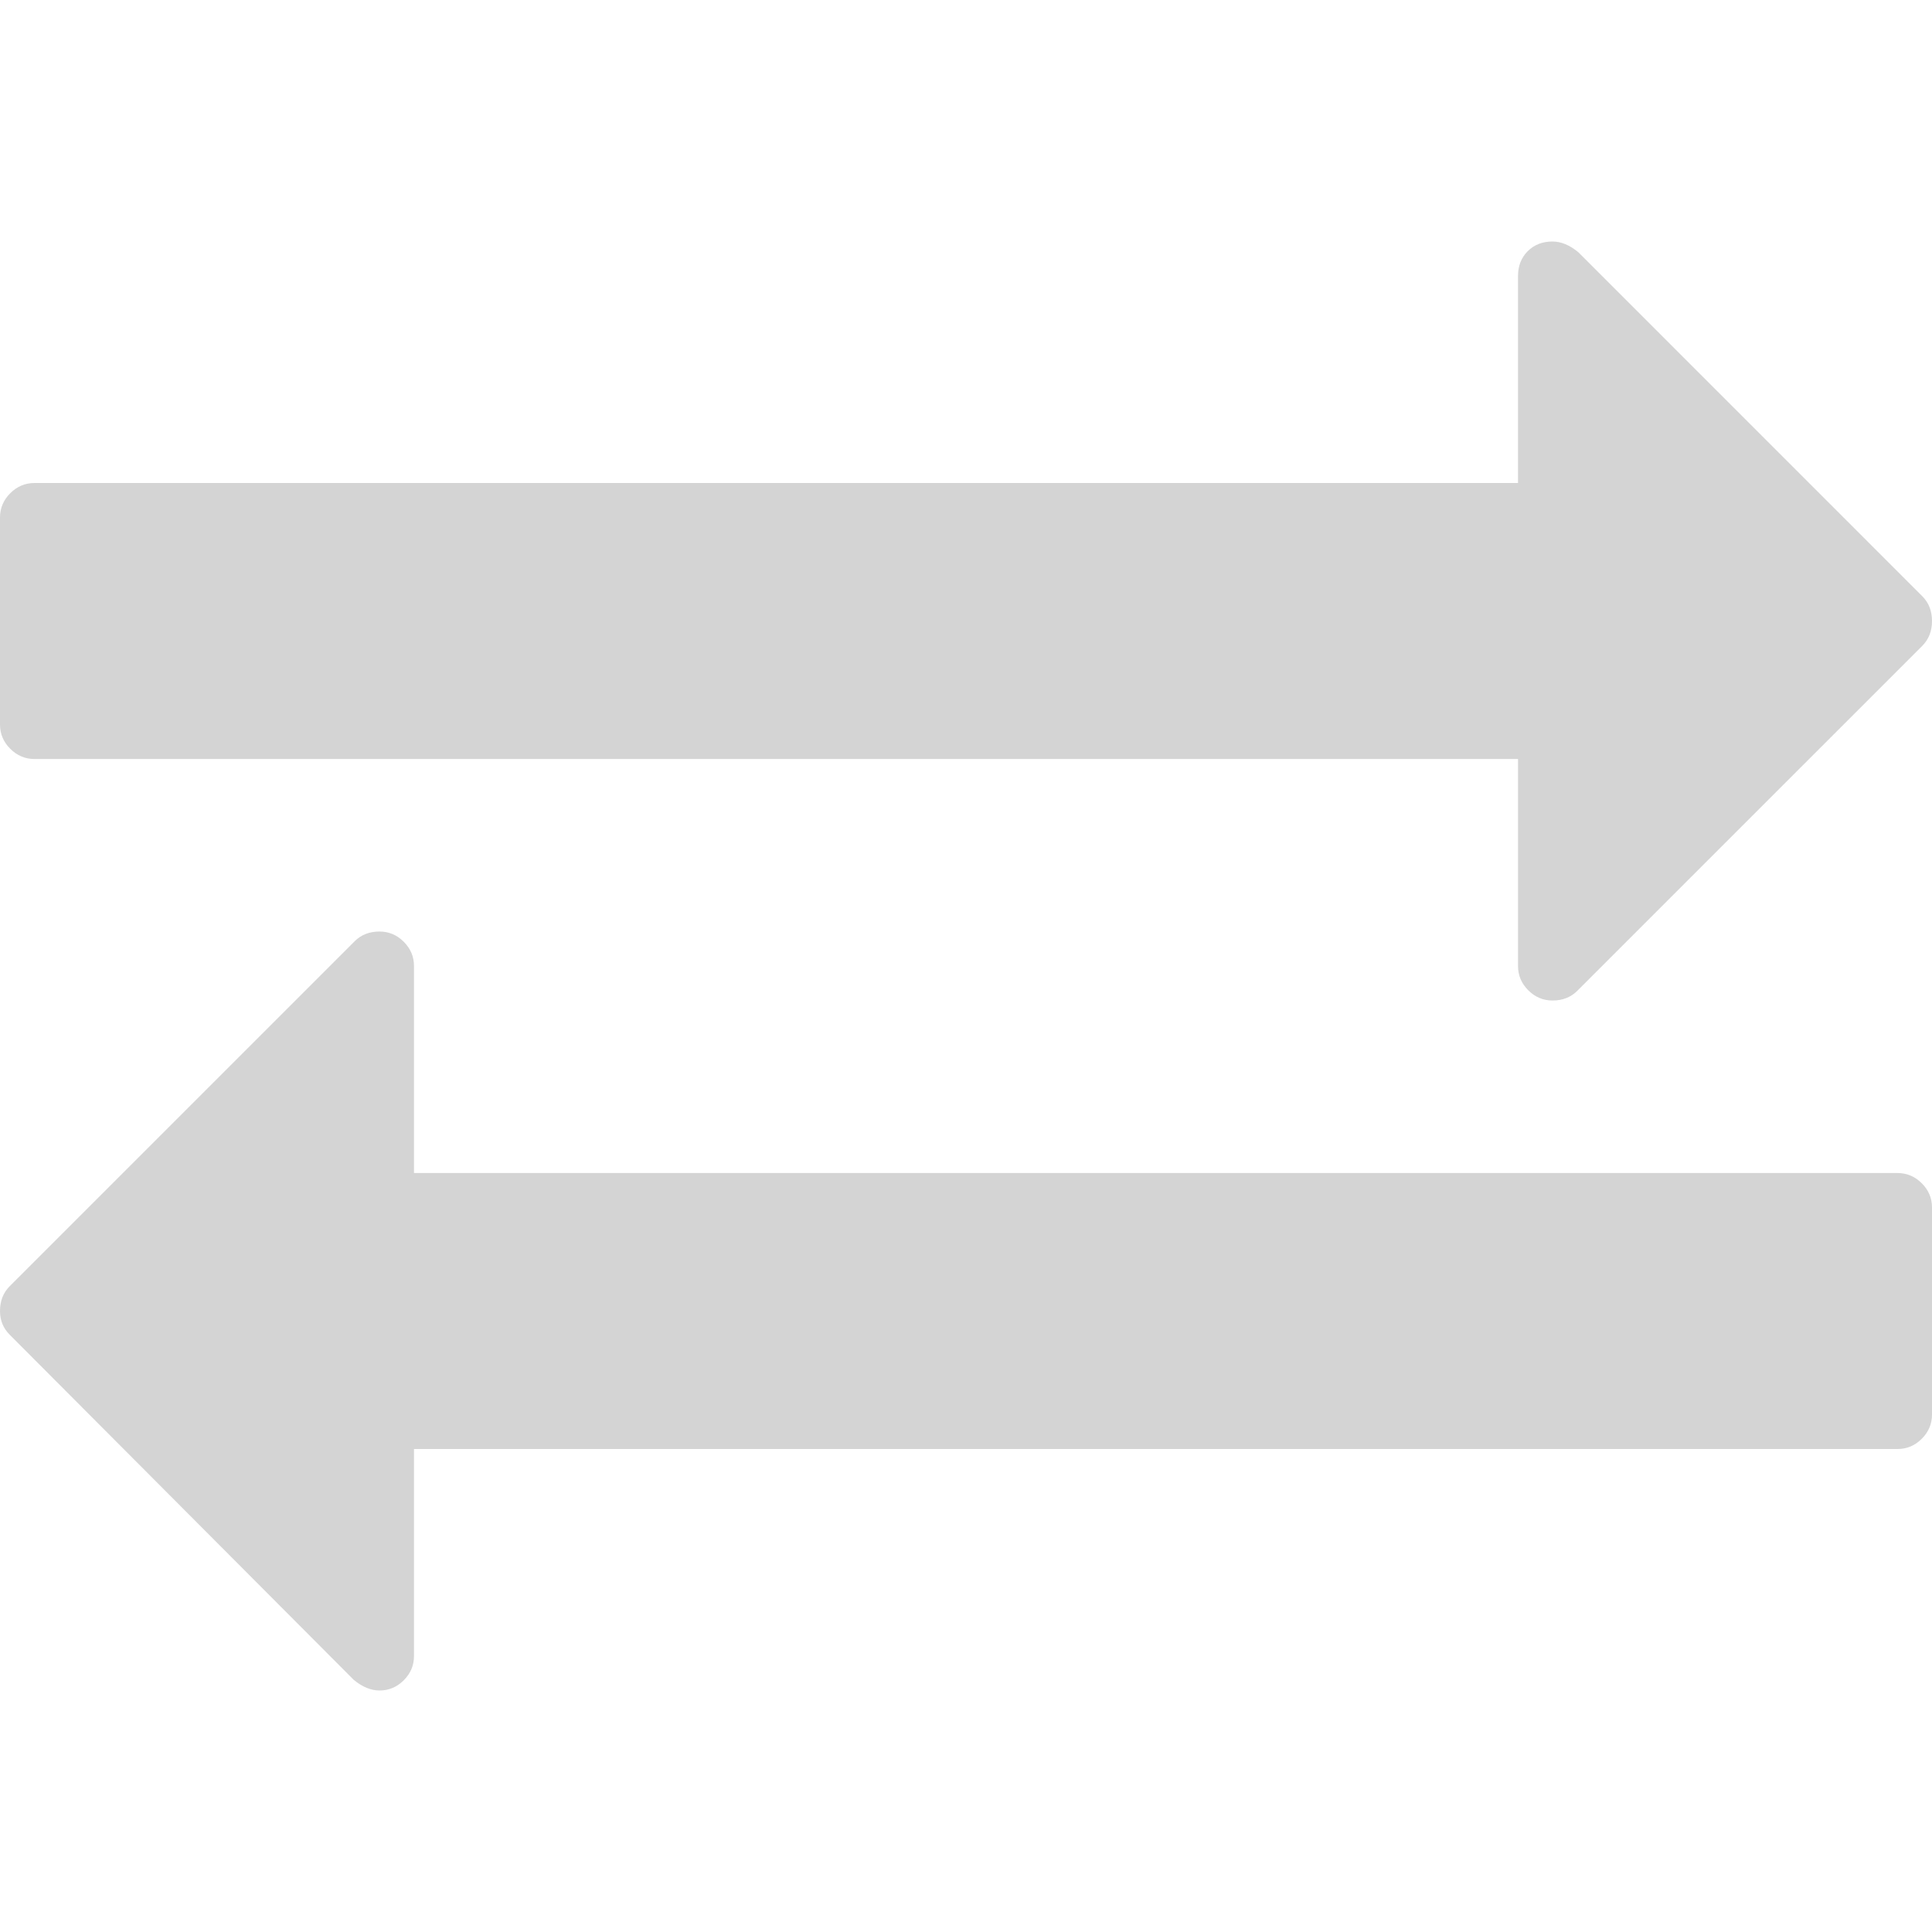
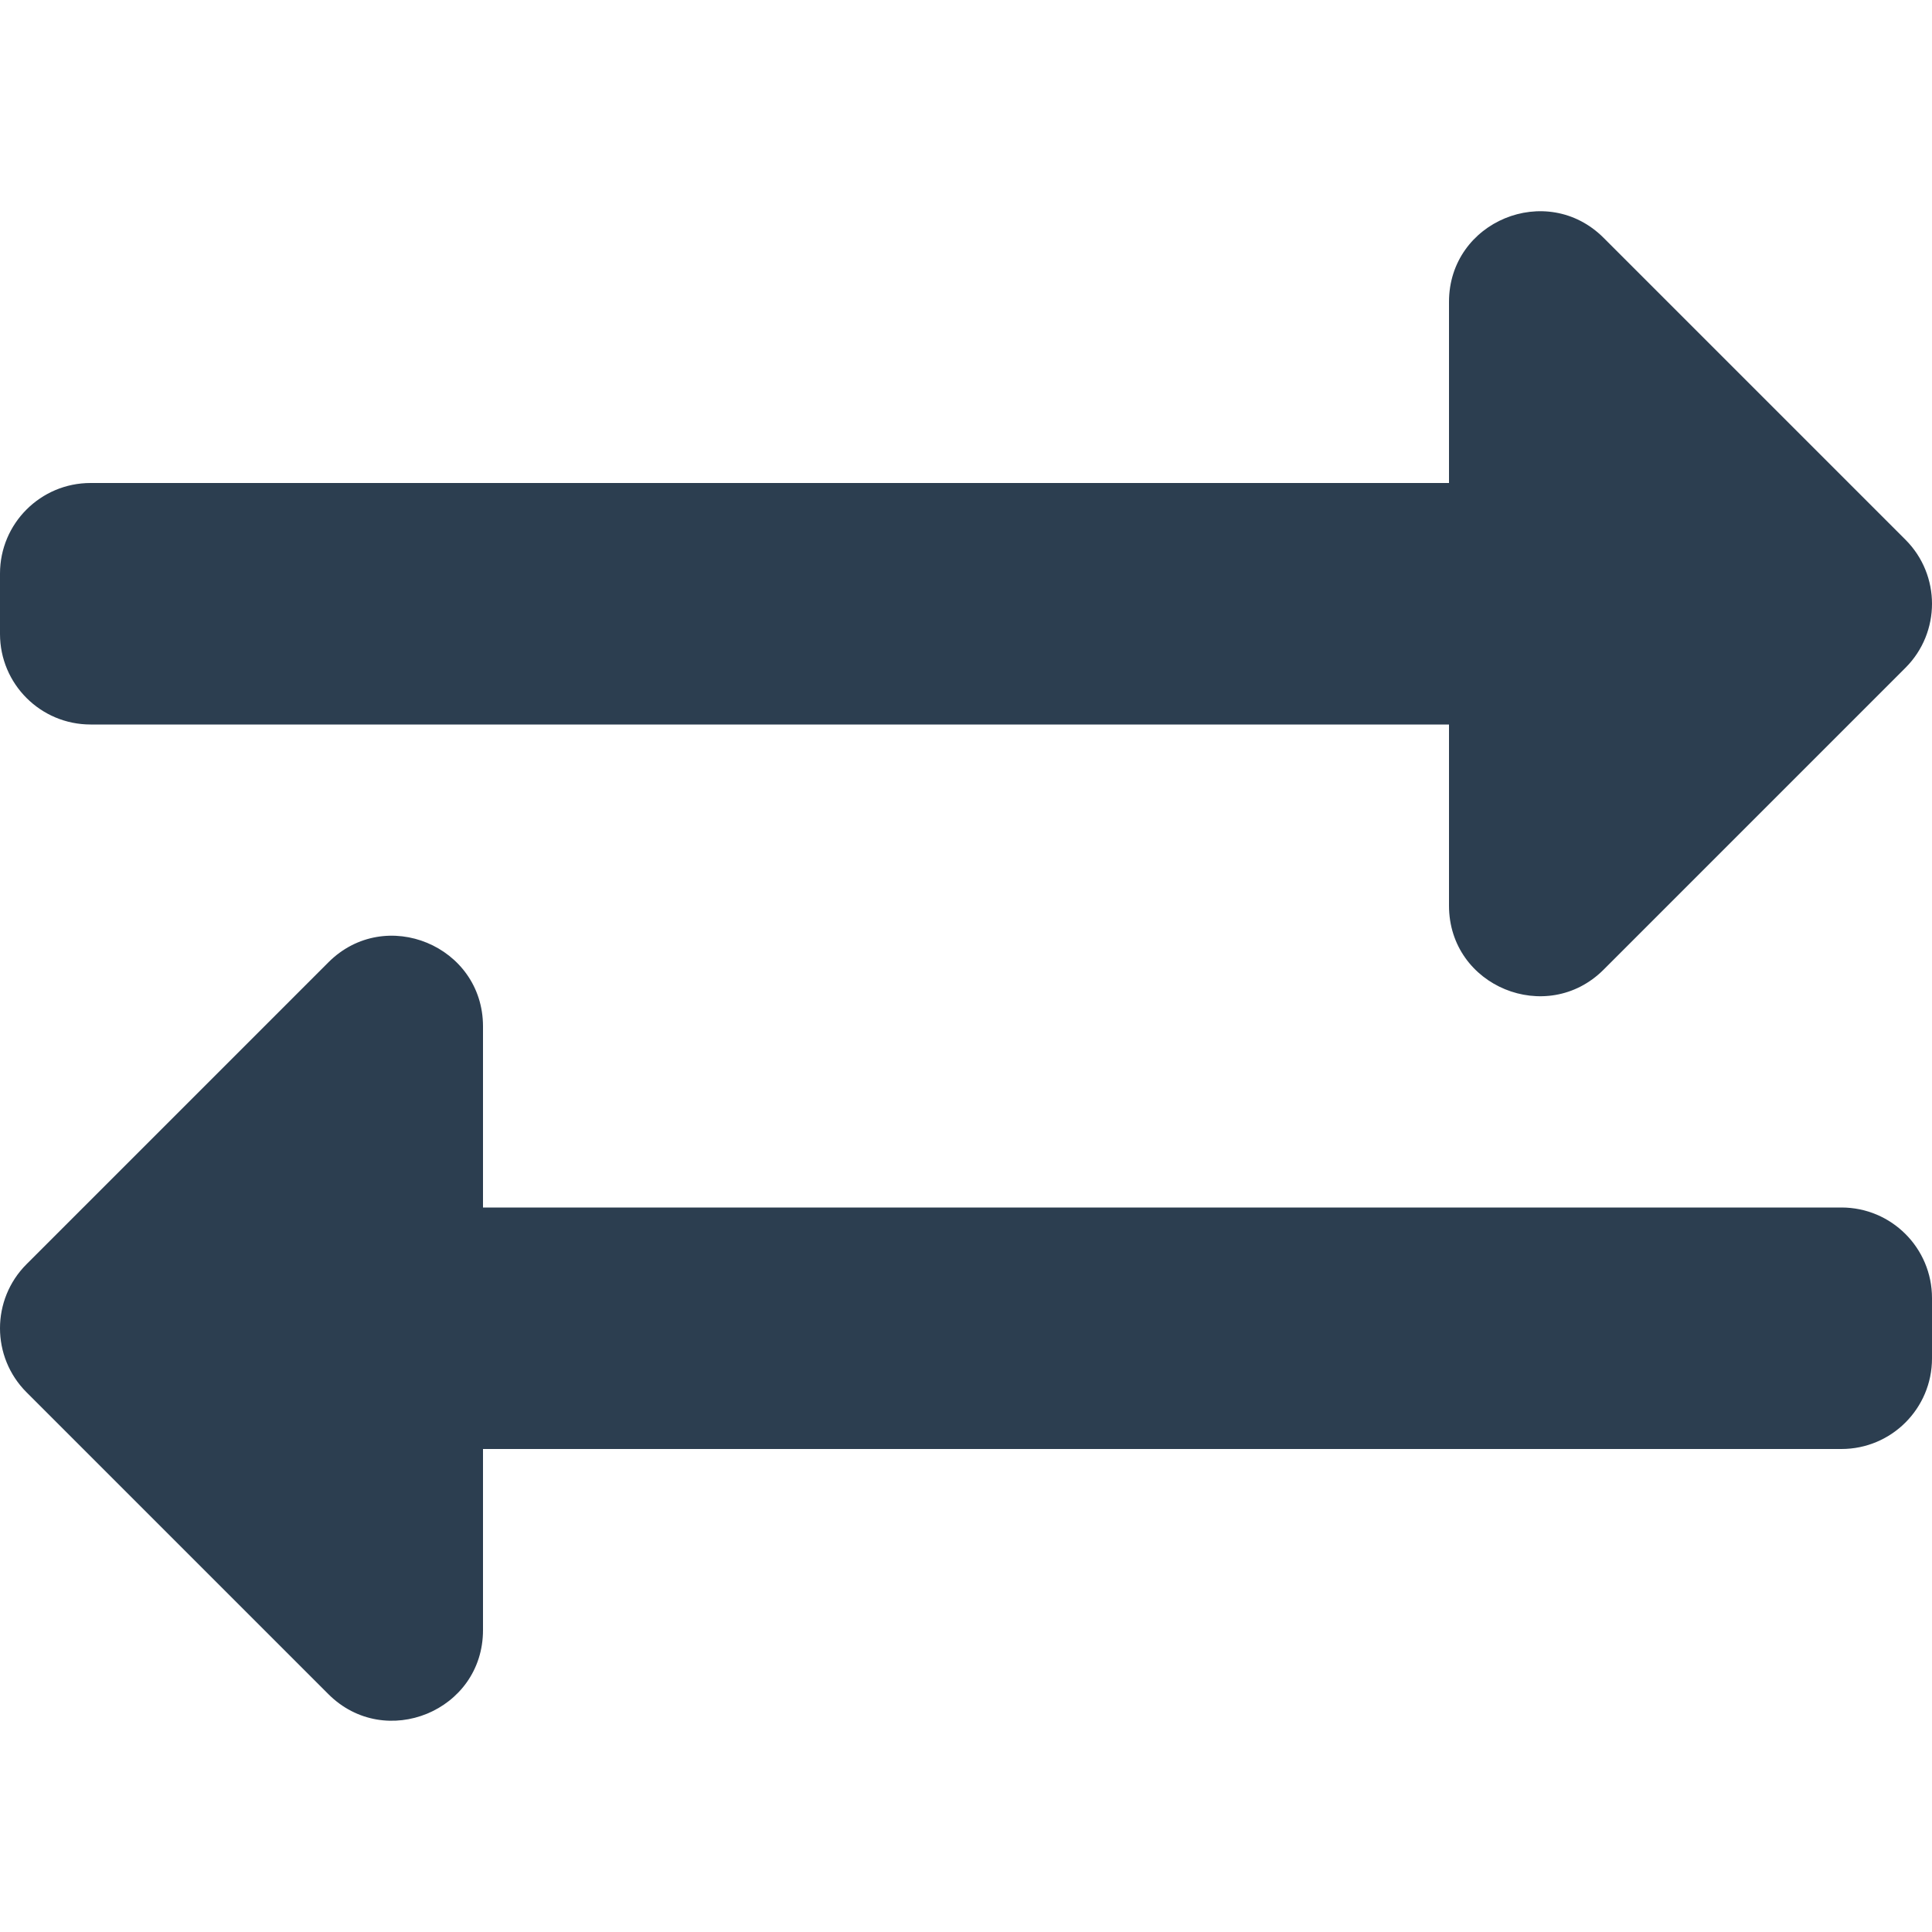
- <svg xmlns="http://www.w3.org/2000/svg" version="1.1" id="Capa_1" x="0px" y="0px" width="512px" height="512px" viewBox="0 0 511.624 511.623" style="enable-background:new 0 0 511.624 511.623;" xml:space="preserve">
-   <g>
-     <g>
-       <path d="M9.135,200.996h392.862v54.818c0,2.475,0.9,4.613,2.707,6.424c1.811,1.81,3.953,2.713,6.427,2.713    c2.666,0,4.856-0.855,6.563-2.569l91.365-91.362c1.707-1.713,2.563-3.903,2.563-6.565c0-2.667-0.856-4.858-2.57-6.567    l-91.07-91.078c-2.286-1.906-4.572-2.856-6.858-2.856c-2.662,0-4.853,0.856-6.563,2.568c-1.711,1.715-2.566,3.901-2.566,6.567    v54.818H9.135c-2.474,0-4.615,0.903-6.423,2.712S0,134.568,0,137.042v54.818c0,2.474,0.903,4.615,2.712,6.423    S6.661,200.996,9.135,200.996z" fill="#d4d4d4" />
-       <path d="M502.49,310.637H109.632v-54.82c0-2.474-0.905-4.615-2.712-6.423c-1.809-1.809-3.951-2.712-6.424-2.712    c-2.667,0-4.854,0.856-6.567,2.568L2.568,340.607C0.859,342.325,0,344.509,0,347.179c0,2.471,0.855,4.568,2.568,6.275    l91.077,91.365c2.285,1.902,4.569,2.851,6.854,2.851c2.473,0,4.615-0.903,6.423-2.707c1.807-1.813,2.712-3.949,2.712-6.427V383.72    H502.49c2.478,0,4.613-0.899,6.427-2.71c1.807-1.811,2.707-3.949,2.707-6.427v-54.816c0-2.475-0.903-4.613-2.707-6.42    C507.103,311.54,504.967,310.637,502.49,310.637z" fill="#d4d4d4" />
-     </g>
-   </g>
-   <g>
- </g>
-   <g>
- </g>
-   <g>
- </g>
-   <g>
- </g>
-   <g>
- </g>
-   <g>
- </g>
-   <g>
- </g>
-   <g>
- </g>
-   <g>
- </g>
-   <g>
- </g>
-   <g>
- </g>
-   <g>
- </g>
-   <g>
- </g>
-   <g>
- </g>
-   <g>
- </g>
+ <svg xmlns="http://www.w3.org/2000/svg" viewBox="0 0 512 512">
+   <path fill="#2c3e50" d="M0 168v-16c0-13.255 10.745-24 24-24h360V80c0-21.367 25.899-32.042 40.971-16.971l80 80c9.372 9.373 9.372 24.569 0 33.941l-80 80C409.956 271.982 384 261.456 384 240v-48H24c-13.255 0-24-10.745-24-24zm488 152H128v-48c0-21.314-25.862-32.08-40.971-16.971l-80 80c-9.372 9.373-9.372 24.569 0 33.941l80 80C102.057 463.997 128 453.437 128 432v-48h360c13.255 0 24-10.745 24-24v-16c0-13.255-10.745-24-24-24z" />
</svg>
